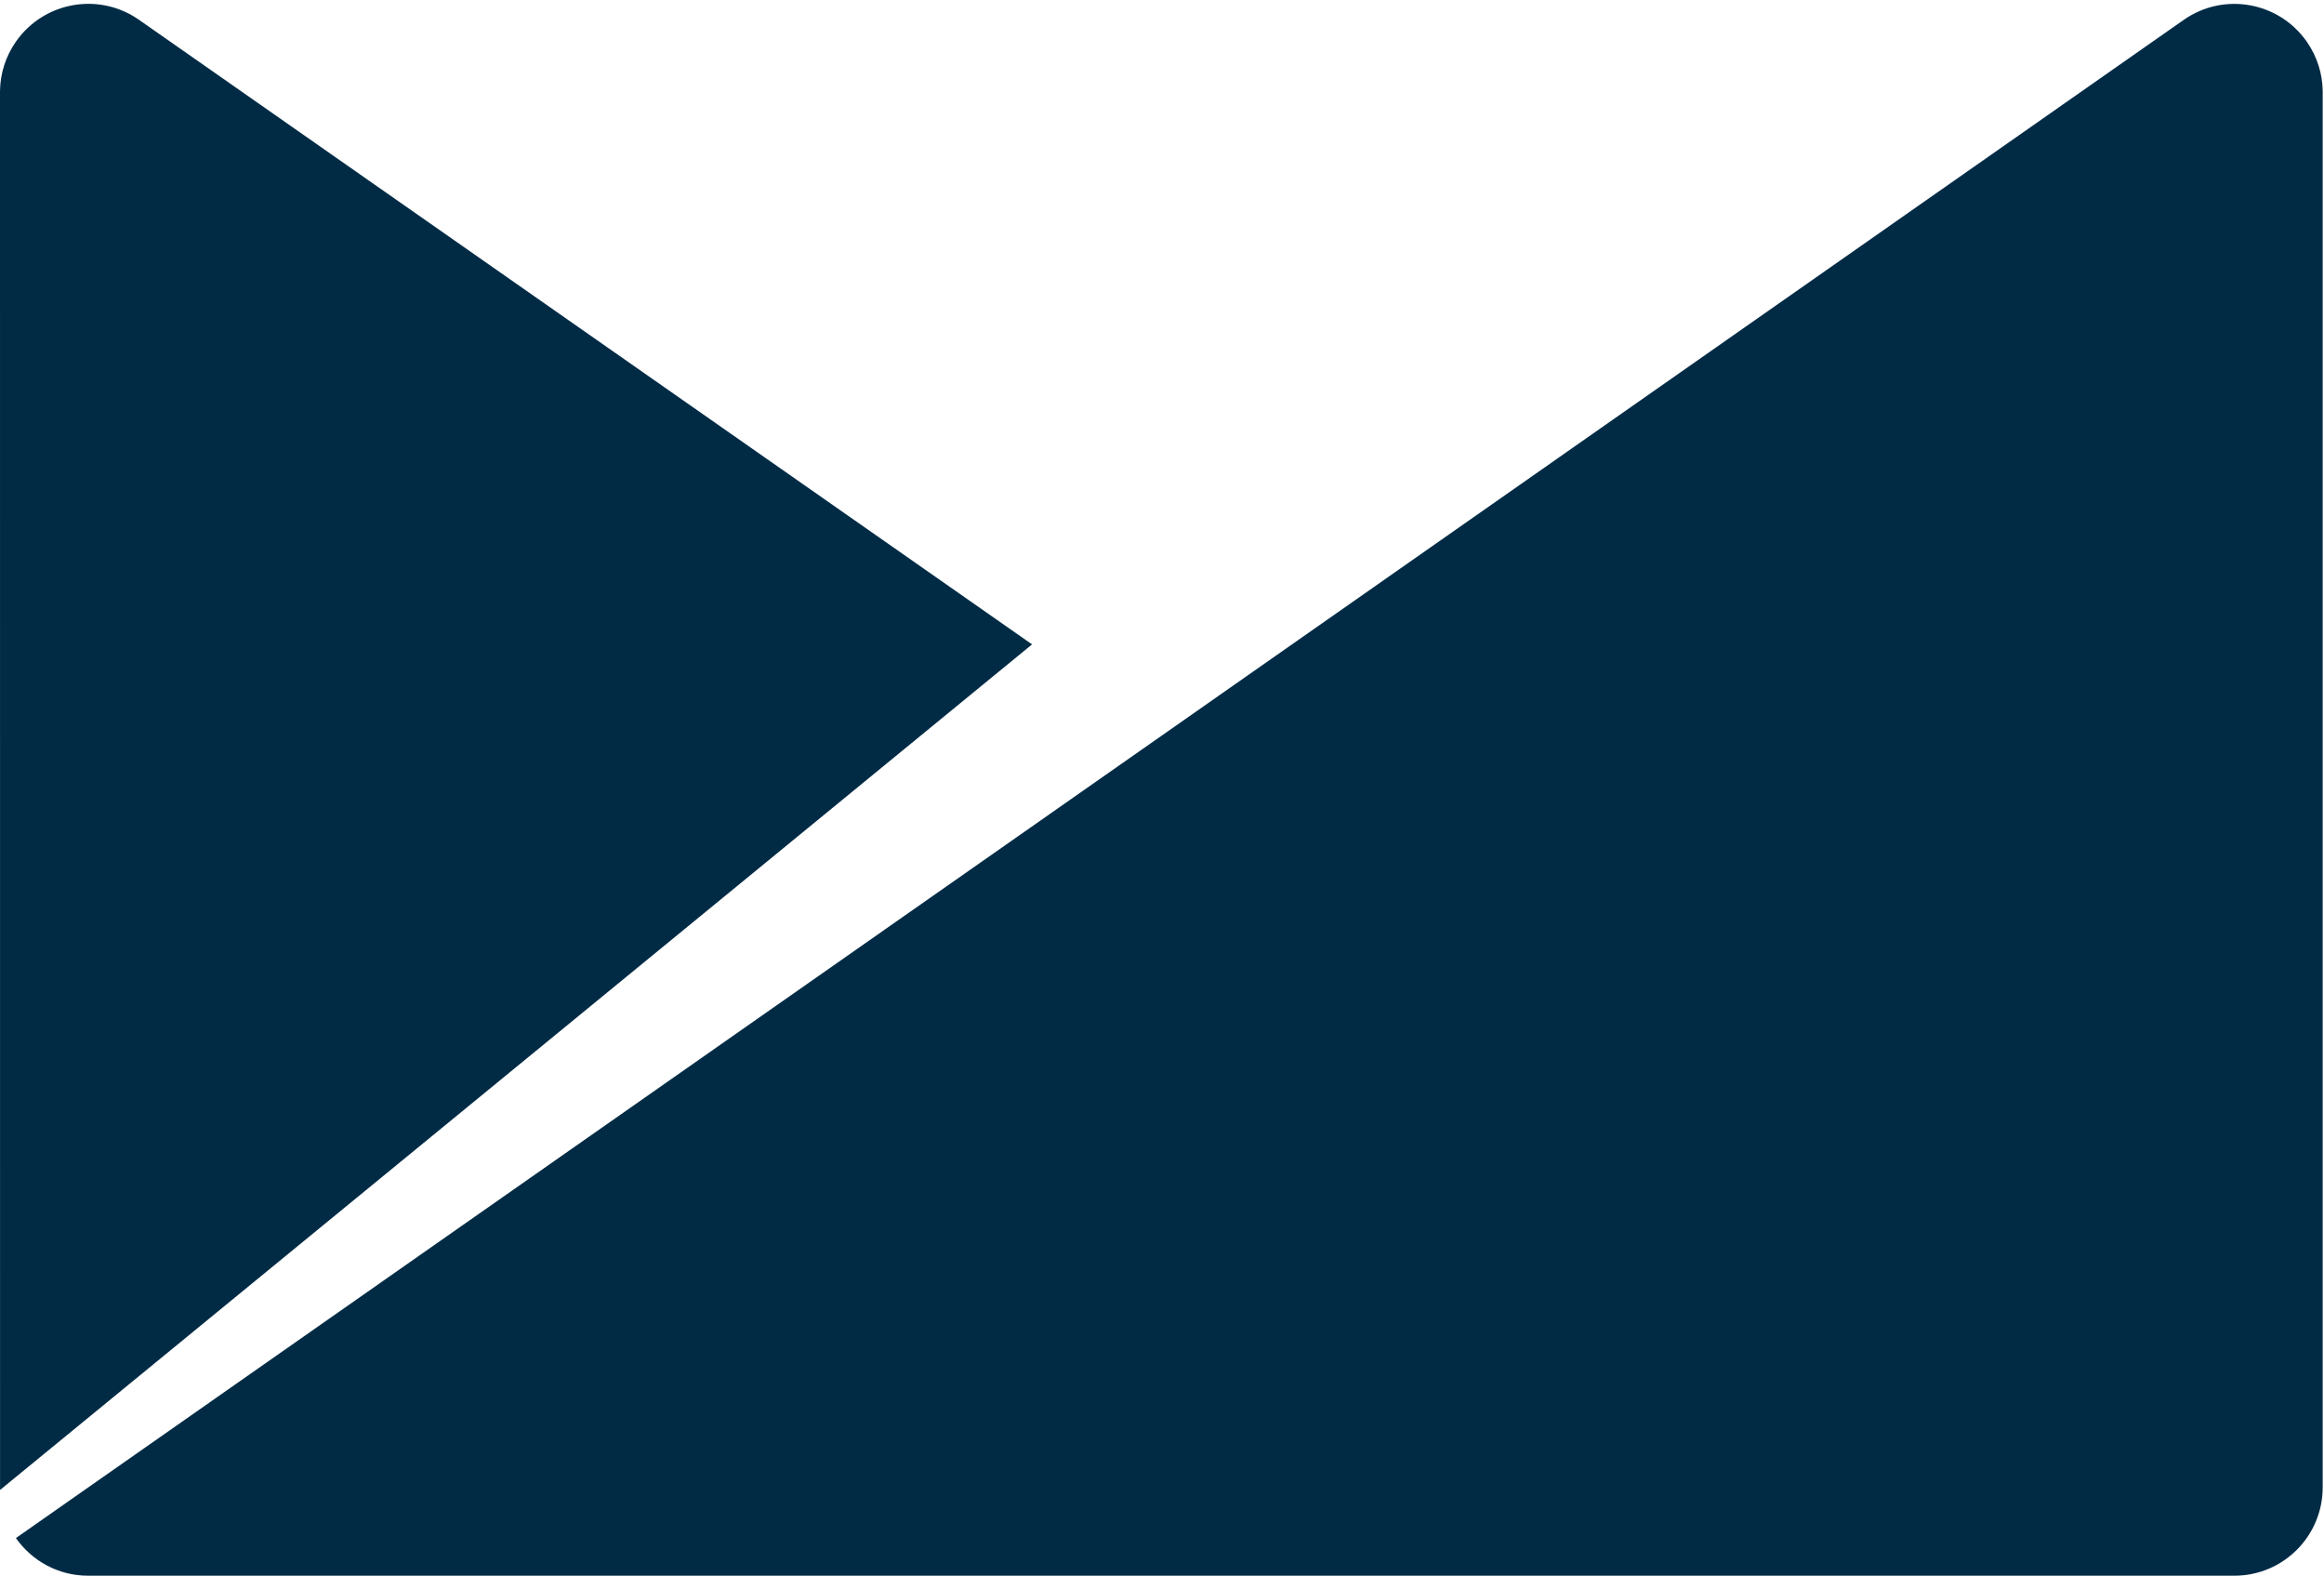
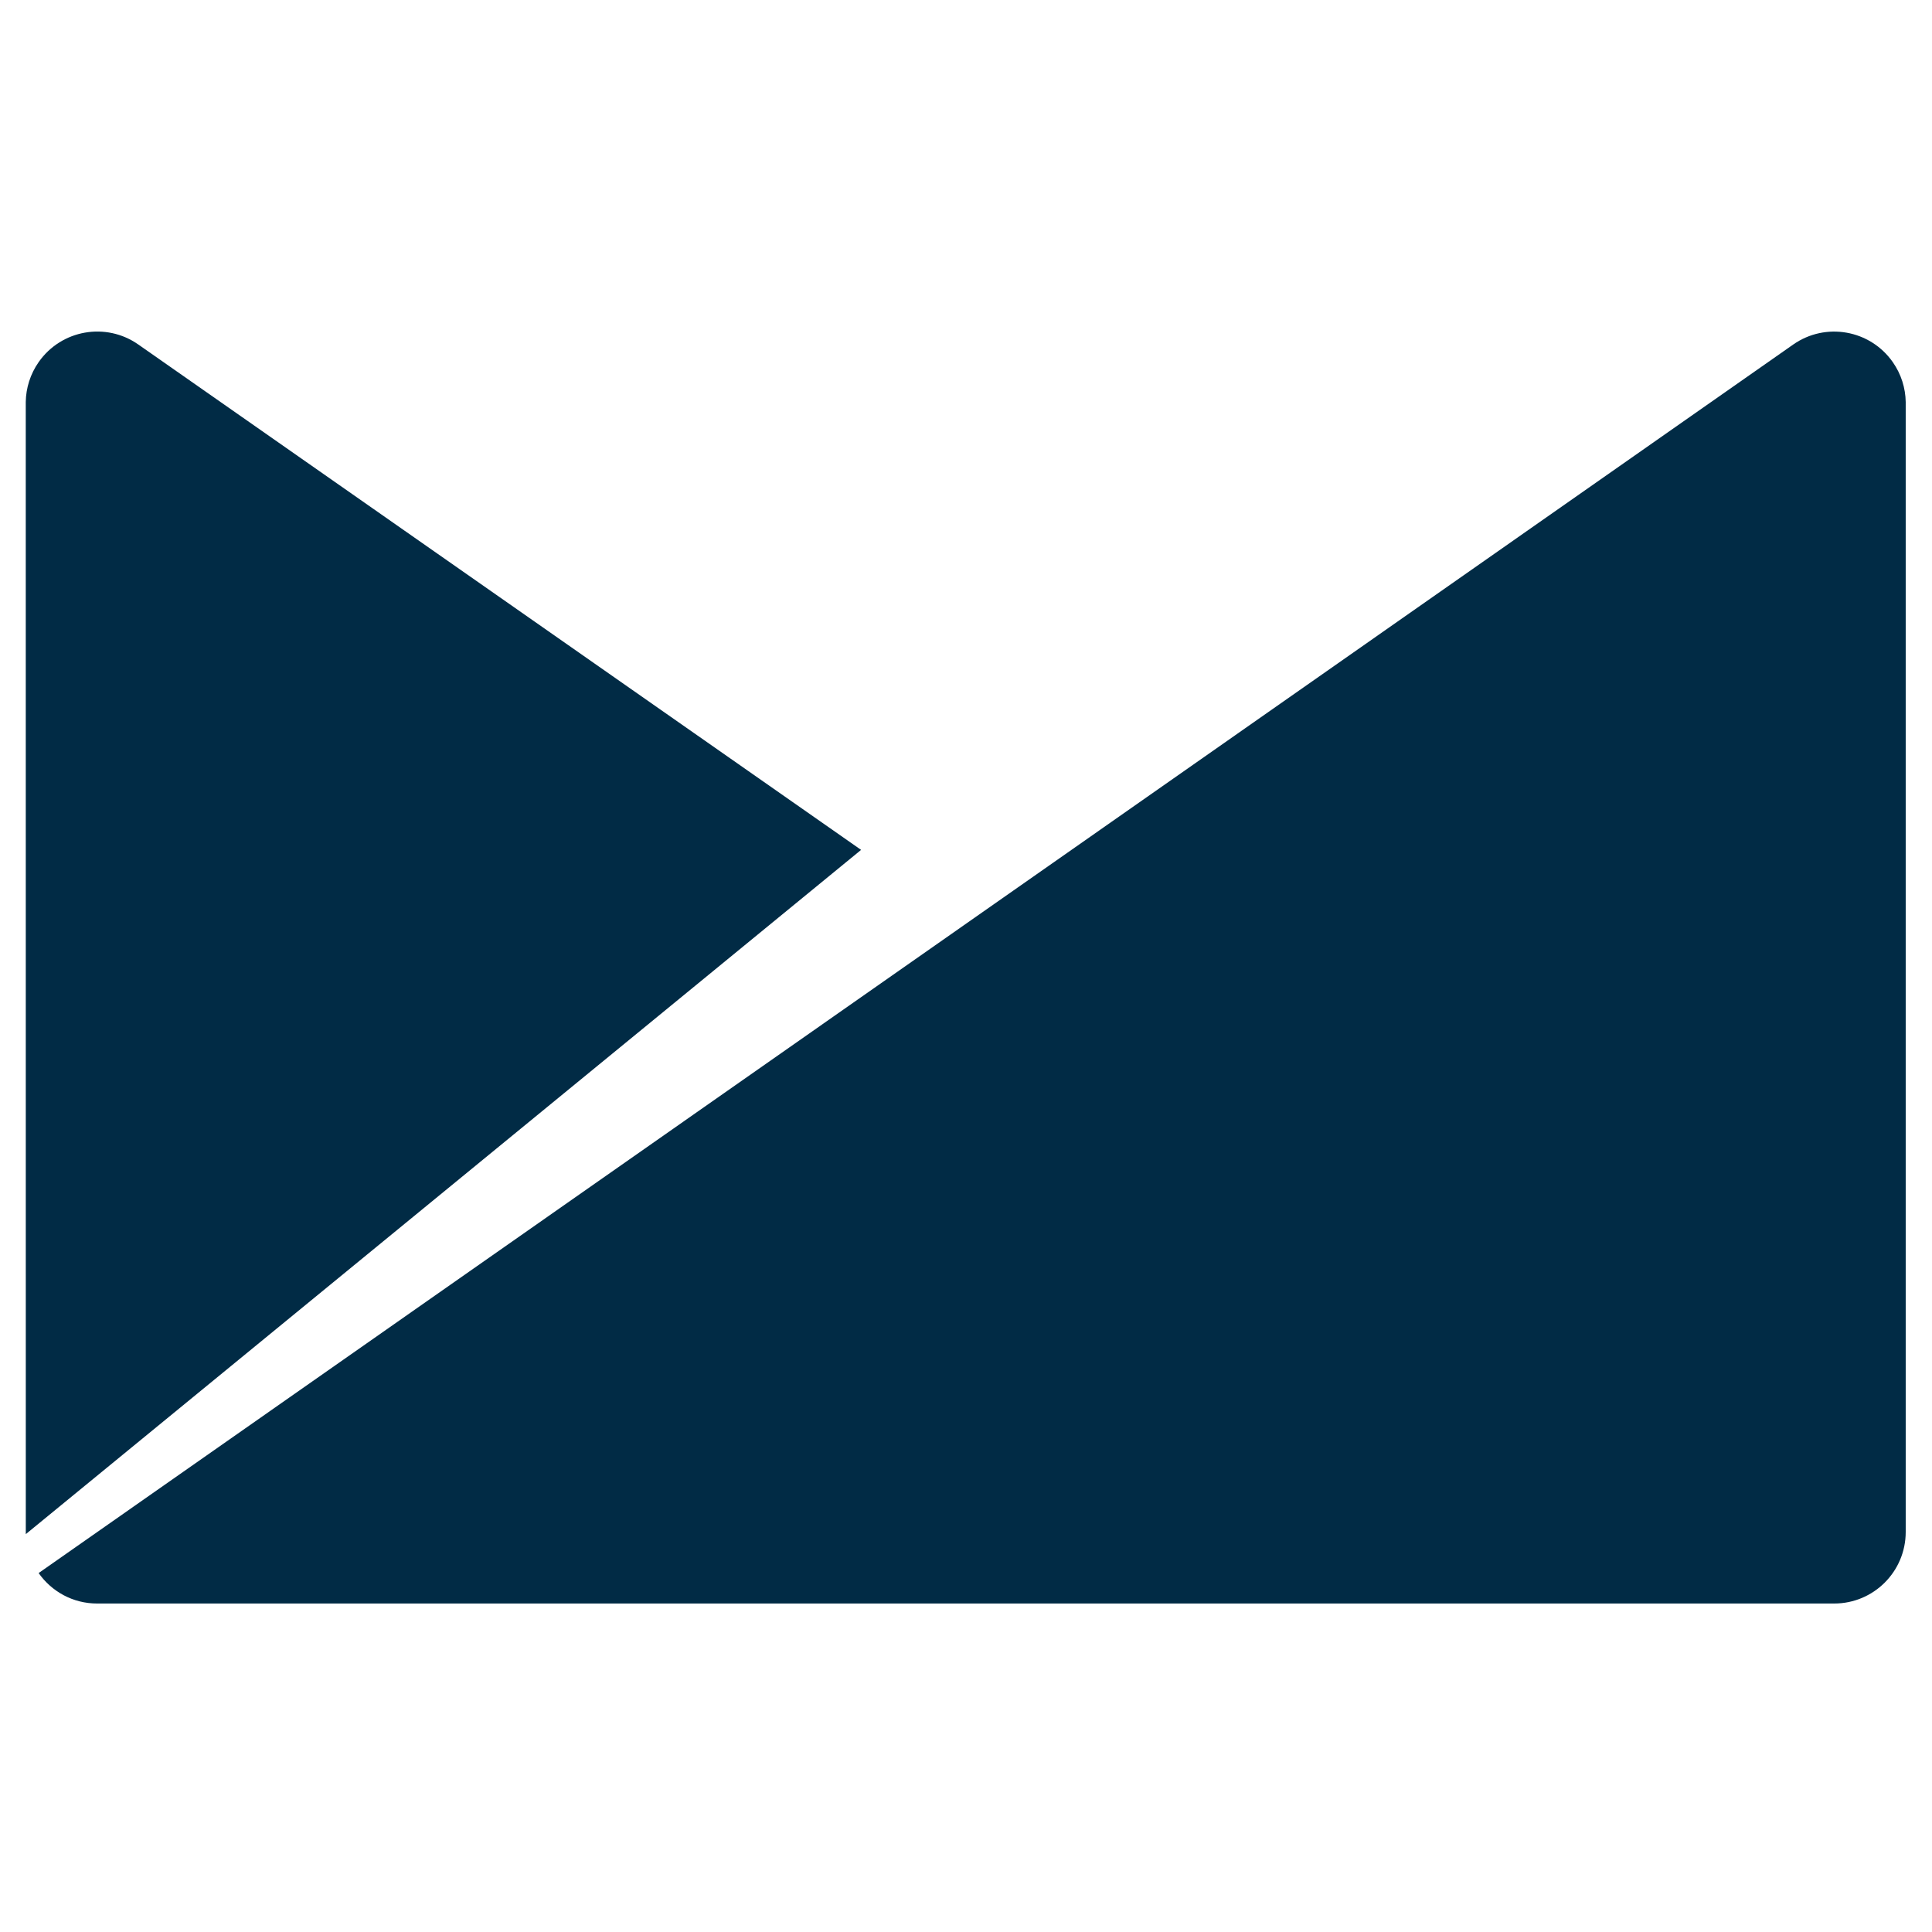
- <svg xmlns="http://www.w3.org/2000/svg" width="100%" height="100%" viewBox="0 0 1217 825" version="1.1" xml:space="preserve" style="fill-rule:evenodd;clip-rule:evenodd;stroke-linejoin:round;stroke-miterlimit:1.414;">
-   <g transform="matrix(4.16667,0,0,4.16667,0,0)">
-     <path d="M289.906,5.223C286.384,0.205 279.47,-1.024 274.438,2.505L1.999,193.263C4.004,196.119 7.32,198 11.083,197.993L11.096,198L11.096,197.993L280.816,197.993C286.947,197.993 291.917,193.023 291.917,186.885L291.917,11.417C291.883,9.274 291.231,7.119 289.906,5.223Z" style="fill:rgb(1,43,69);fill-rule:nonzero;" />
-     <path d="M17.479,2.496C12.454,-1.027 5.533,0.196 2.011,5.215C0.686,7.109 0.034,9.272 0,11.414L0.006,187.219L129.71,80.969L17.479,2.496Z" style="fill:rgb(1,43,69);fill-rule:nonzero;" />
+ <svg xmlns="http://www.w3.org/2000/svg" clip-rule="evenodd" fill-rule="evenodd" stroke-linejoin="round" stroke-miterlimit="1.414" viewBox="0 0 1250 1250">
+   <g fill="#012b45" fill-rule="nonzero" transform="matrix(4.16667 0 0 4.16667 16.6667 212.5)">
+     <path d="m289.906 5.223c-3.522-5.018-10.436-6.247-15.468-2.718l-272.439 190.758c2.005 2.856 5.321 4.737 9.084 4.73l.013.007v-.007h269.72c6.131 0 11.101-4.97 11.101-11.108v-175.468c-.034-2.143-.686-4.298-2.011-6.194z" />
+     <path d="m17.479 2.496c-5.025-3.523-11.946-2.3-15.468 2.719-1.325 1.894-1.977 4.057-2.011 6.199l.006 175.805 129.704-106.25z" />
  </g>
</svg>
